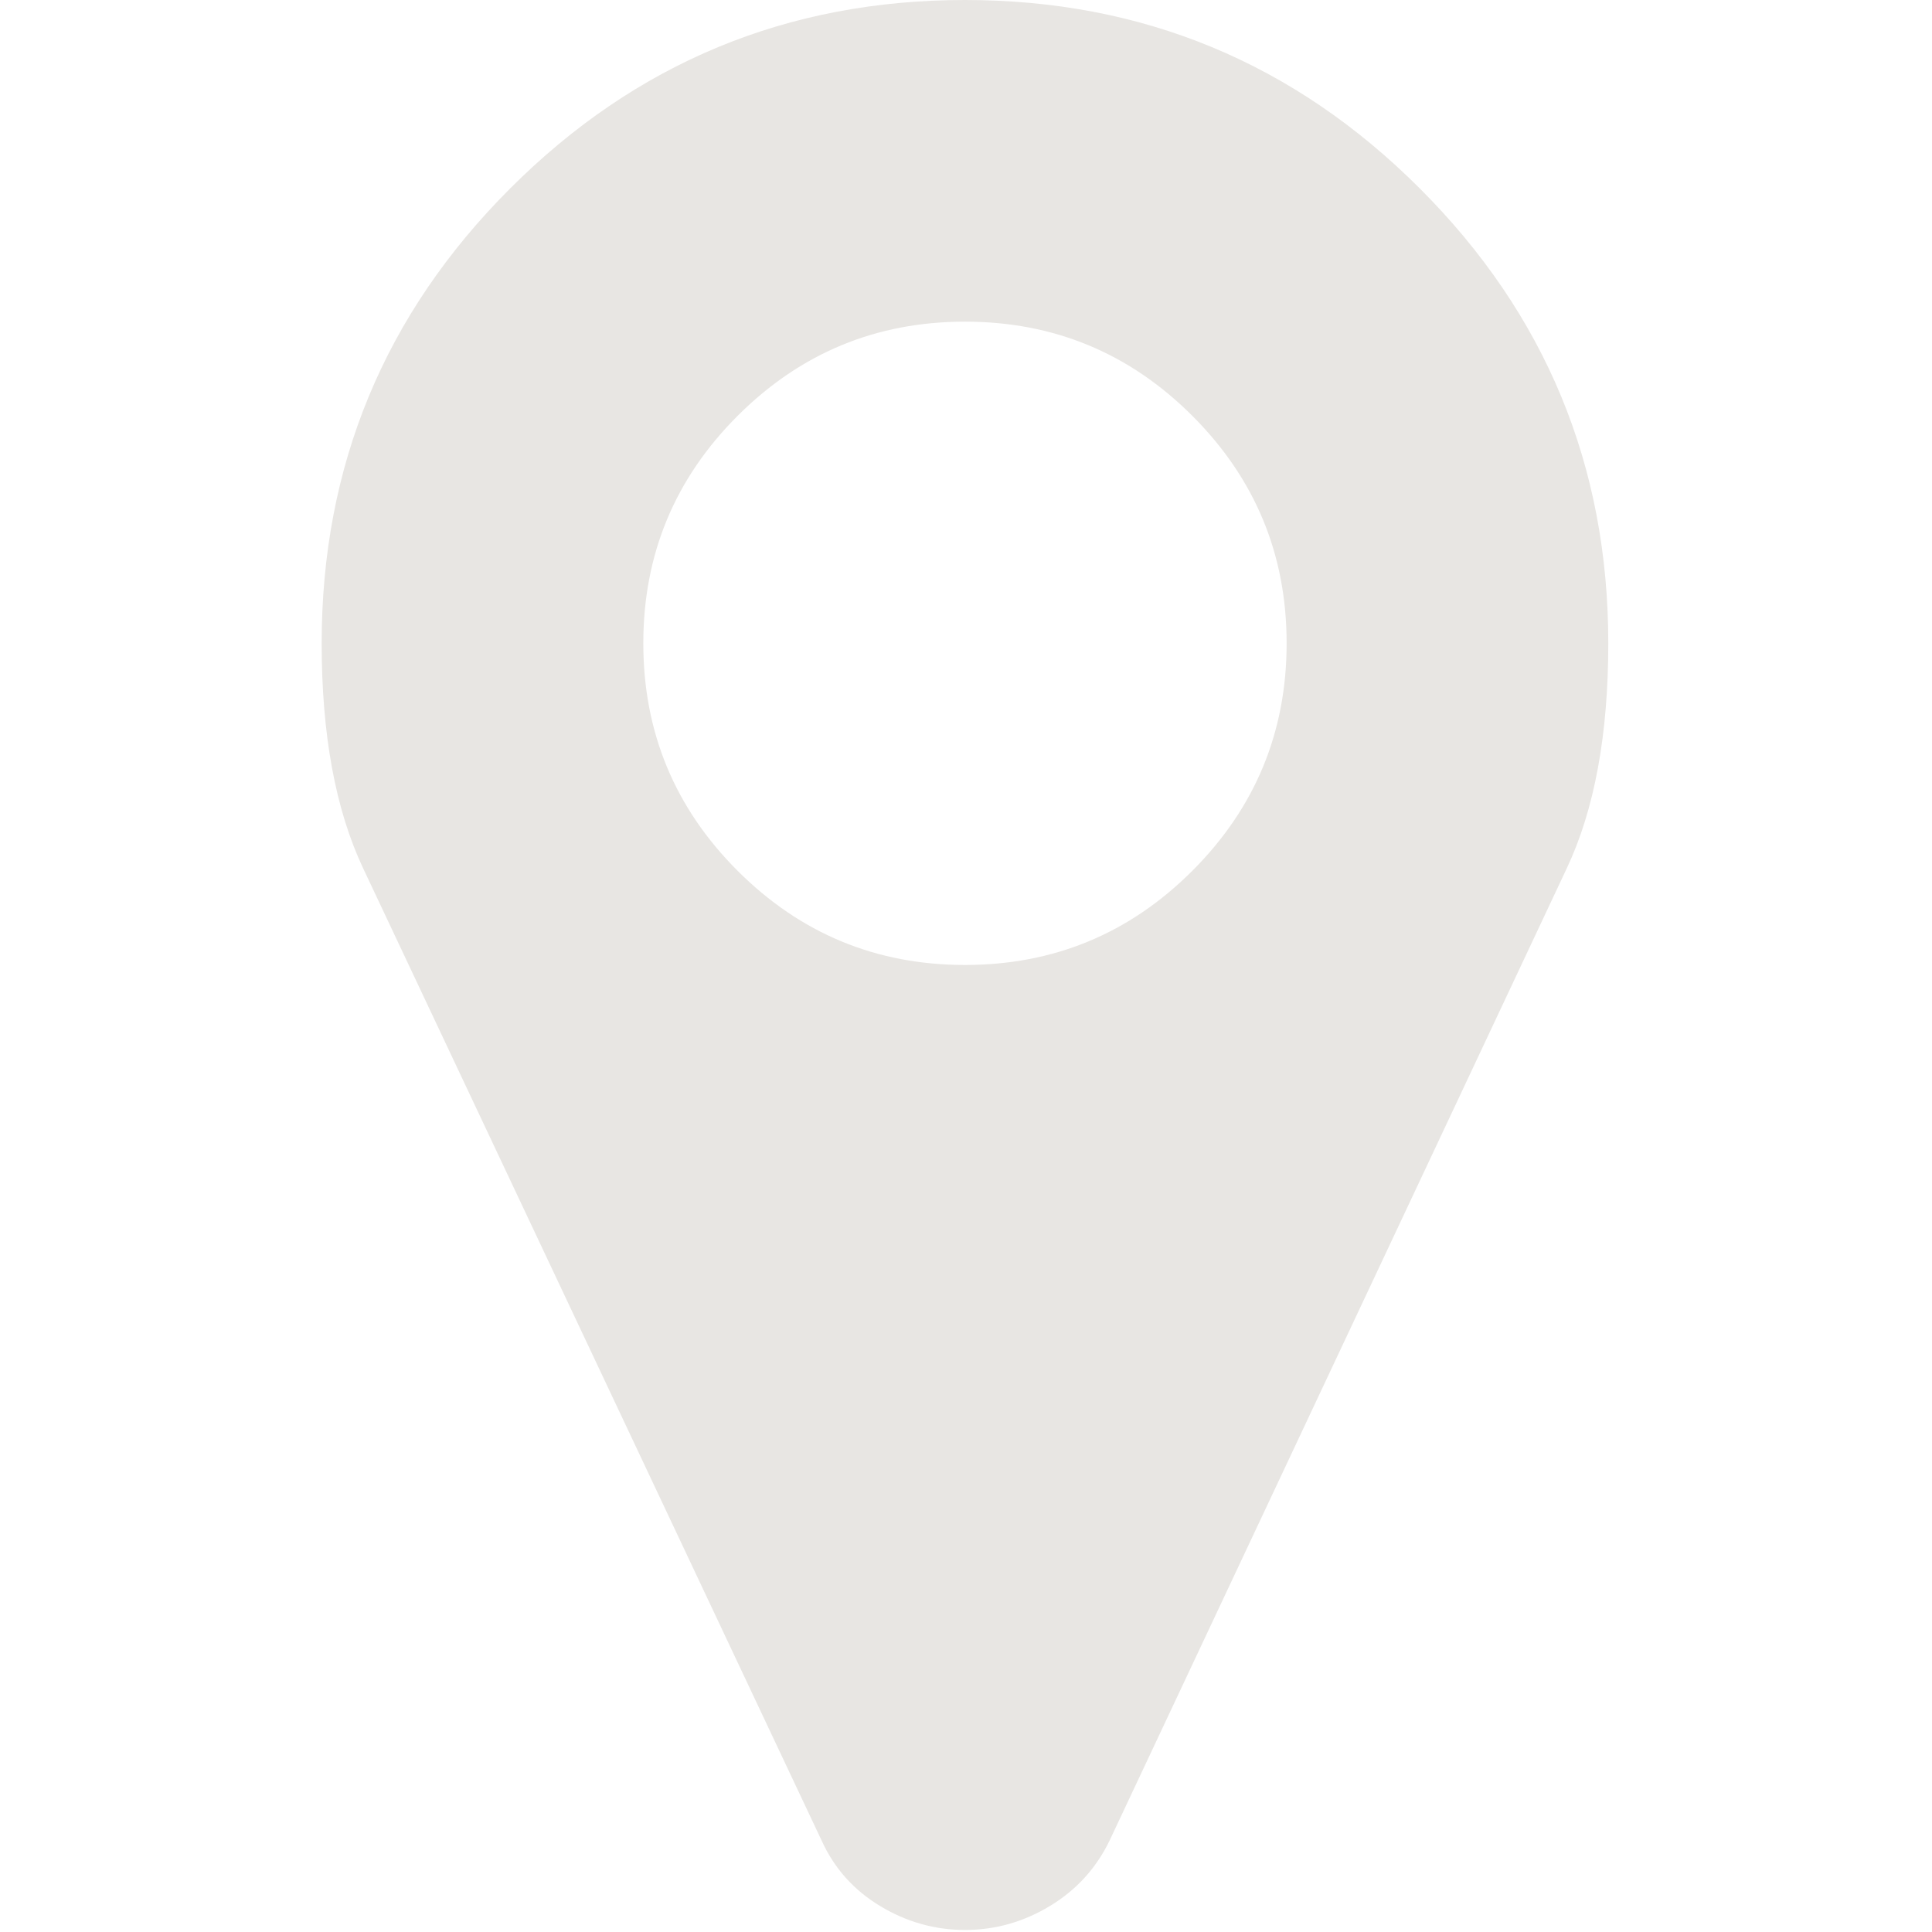
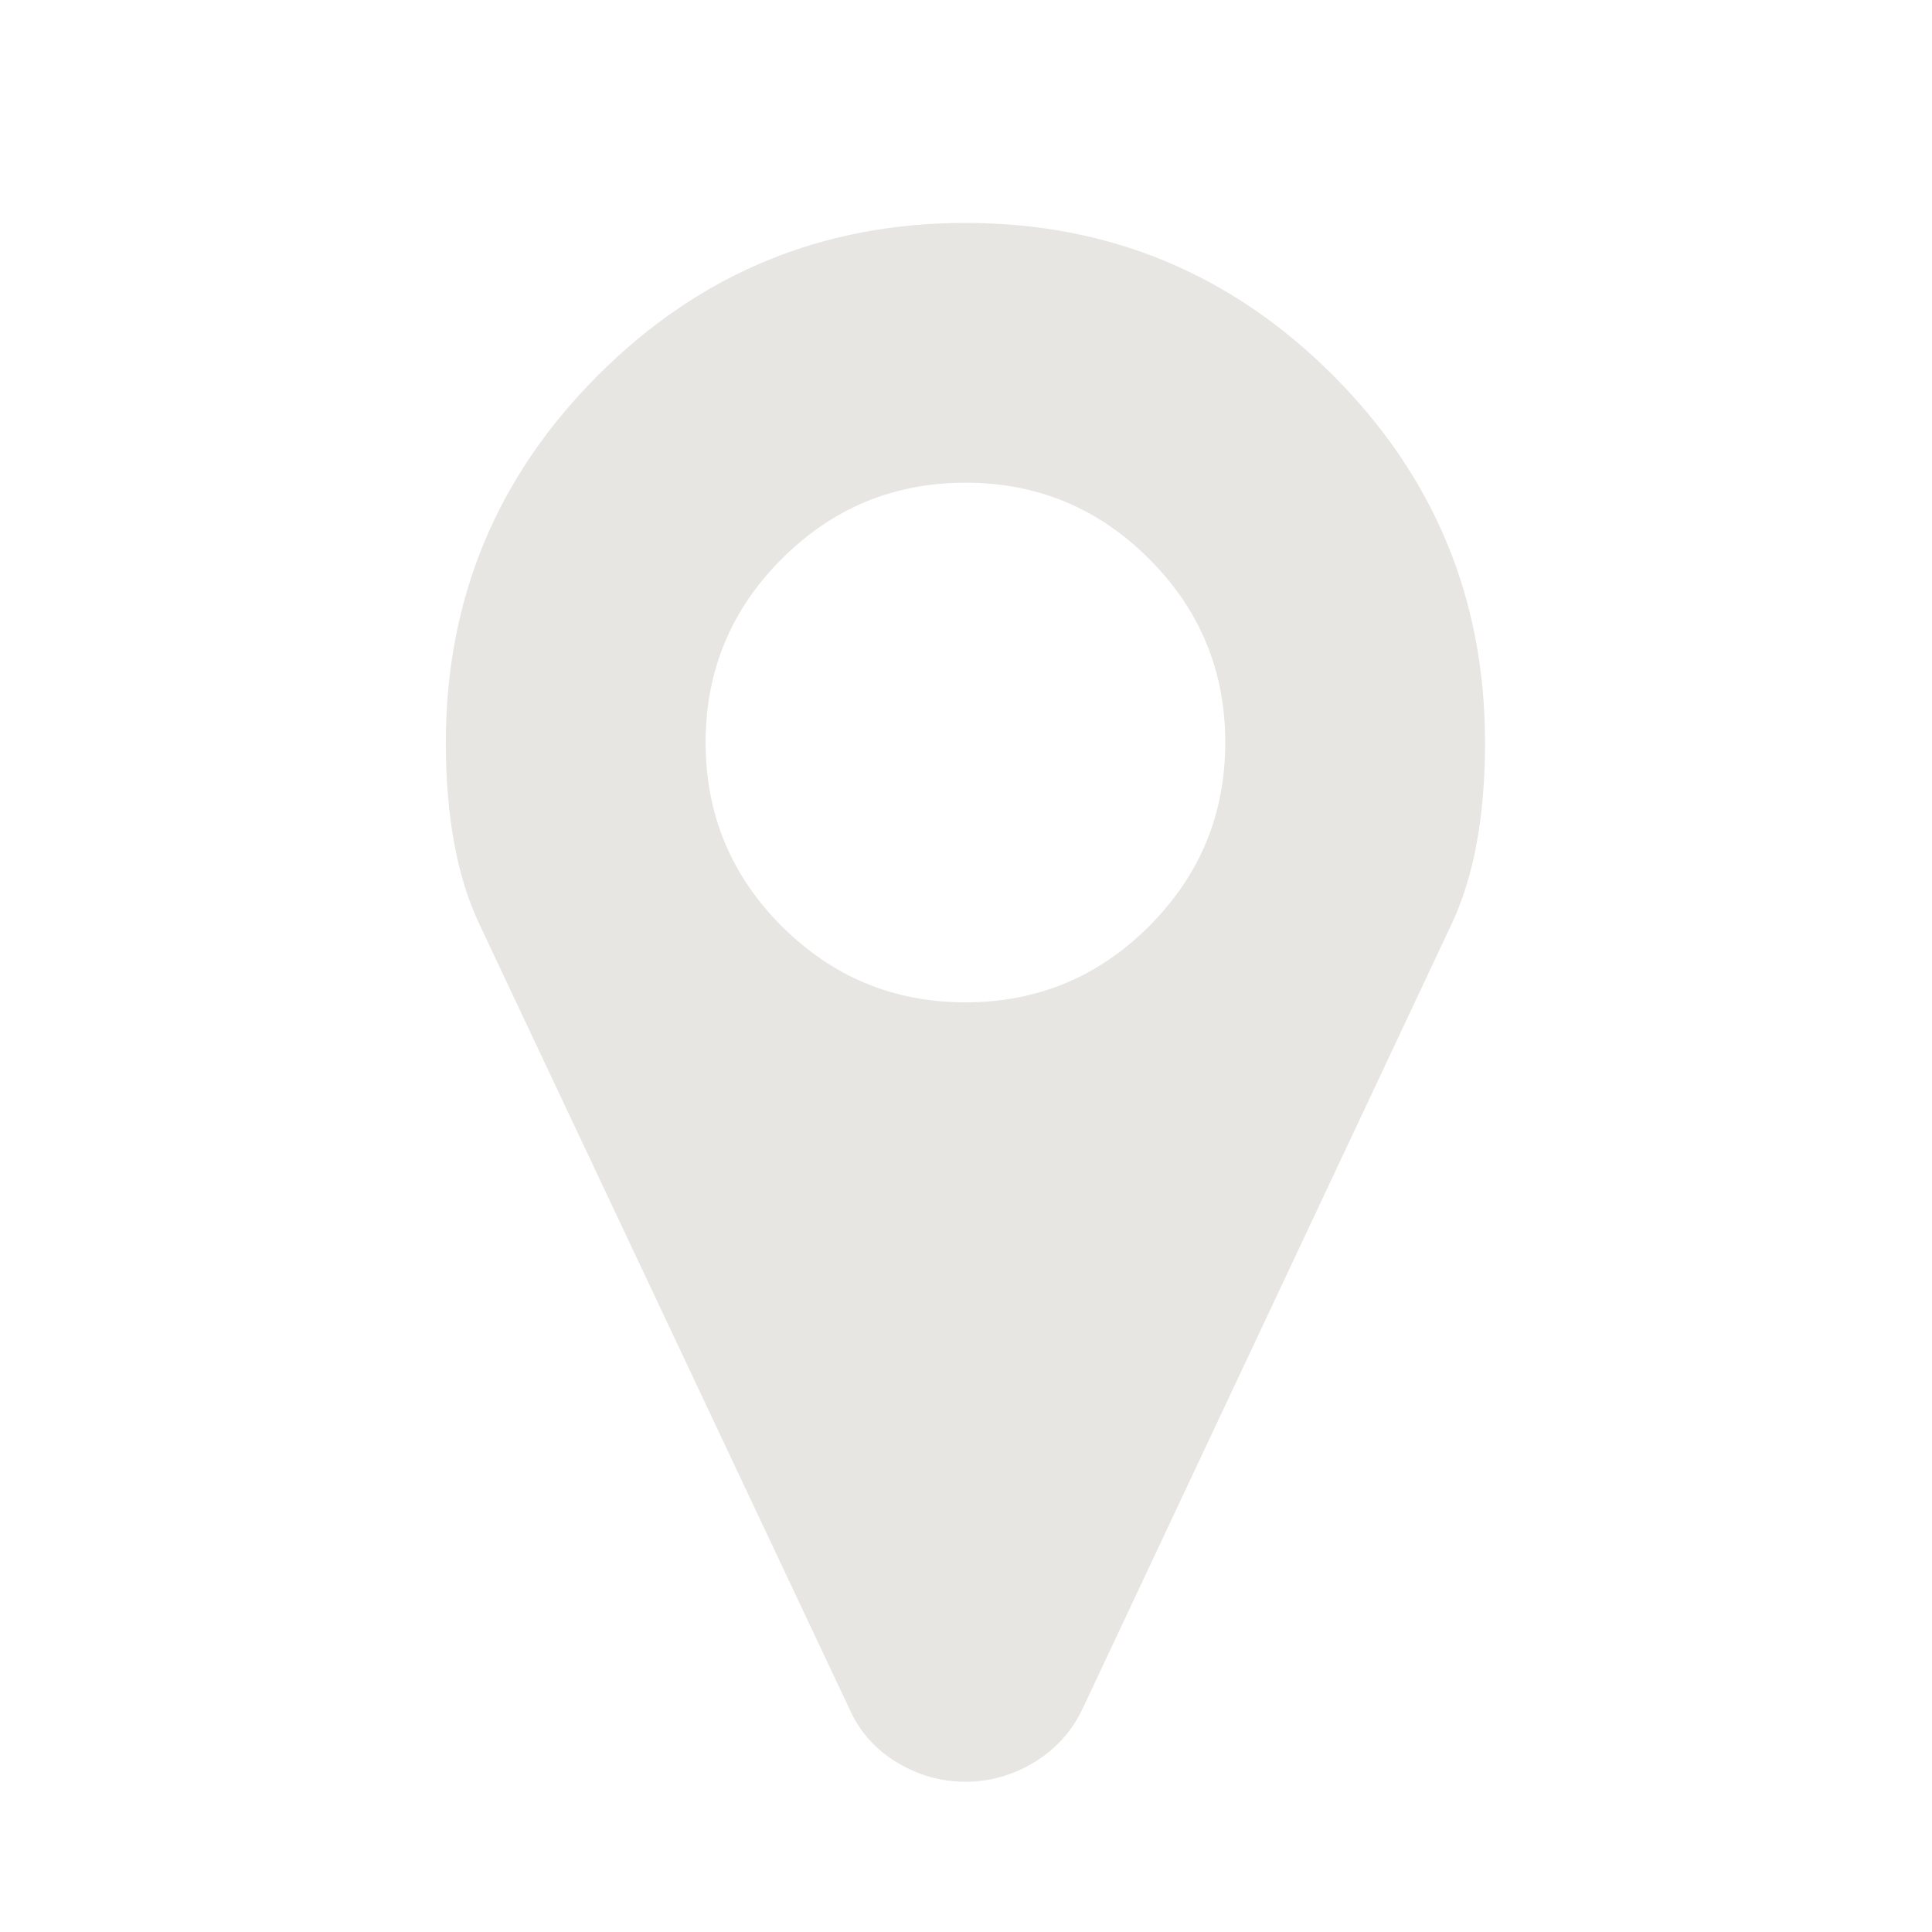
- <svg xmlns="http://www.w3.org/2000/svg" viewBox="0 0 439 439" fill="#e8e6e3">
-   <g clip-path="url(#clip0)">
-     <path d="M322.621 42.825C294.073 14.272 259.619 0 219.268 0C178.915 0 144.465 14.275 115.915 42.825C87.366 71.374 73.09 105.825 73.09 146.178C73.09 166.927 76.23 183.96 82.509 197.284L186.719 418.27C189.575 424.546 194.002 429.495 199.997 433.108C205.993 436.725 212.416 438.536 219.27 438.536C226.122 438.536 232.548 436.725 238.543 433.108C244.539 429.495 249.056 424.546 252.102 418.27L356.02 197.284C362.302 183.96 365.444 166.926 365.444 146.178C365.449 105.825 351.176 71.378 322.621 42.825ZM270.942 197.855C256.669 212.127 239.445 219.266 219.268 219.266C199.091 219.266 181.867 212.127 167.59 197.855C153.315 183.578 146.176 166.354 146.176 146.177C146.176 126.002 153.315 108.775 167.59 94.502C181.867 80.227 199.094 73.088 219.268 73.088C239.445 73.088 256.669 80.227 270.942 94.502C285.216 108.774 292.355 126.002 292.355 146.177C292.355 166.352 285.217 183.575 270.942 197.855Z" />
-   </g>
-   <defs>
-     <clipPath id="clip0">
-       <rect width="438.536" height="438.536" />
-     </clipPath>
-   </defs>
+ <svg xmlns="http://www.w3.org/2000/svg" viewBox="0 0 26 26" fill="#e8e6e3">
+   <path d="M17.937 5.049C16.571 3.683 14.923 3 12.993 3C11.062 3 9.414 3.683 8.049 5.049C6.683 6.414 6 8.062 6 9.993C6 10.985 6.15 11.8 6.451 12.437L11.436 23.008C11.572 23.309 11.784 23.545 12.071 23.718C12.357 23.891 12.665 23.978 12.993 23.978C13.32 23.978 13.628 23.891 13.915 23.718C14.201 23.545 14.418 23.309 14.563 23.008L19.534 12.437C19.835 11.8 19.985 10.985 19.985 9.993C19.985 8.062 19.302 6.414 17.937 5.049ZM15.464 12.465C14.782 13.147 13.958 13.489 12.993 13.489C12.027 13.489 11.204 13.147 10.521 12.465C9.838 11.782 9.496 10.958 9.496 9.993C9.496 9.027 9.838 8.203 10.521 7.521C11.204 6.838 12.027 6.496 12.993 6.496C13.958 6.496 14.782 6.838 15.464 7.521C16.147 8.203 16.489 9.027 16.489 9.993C16.489 10.958 16.147 11.781 15.464 12.465Z" />
</svg>
